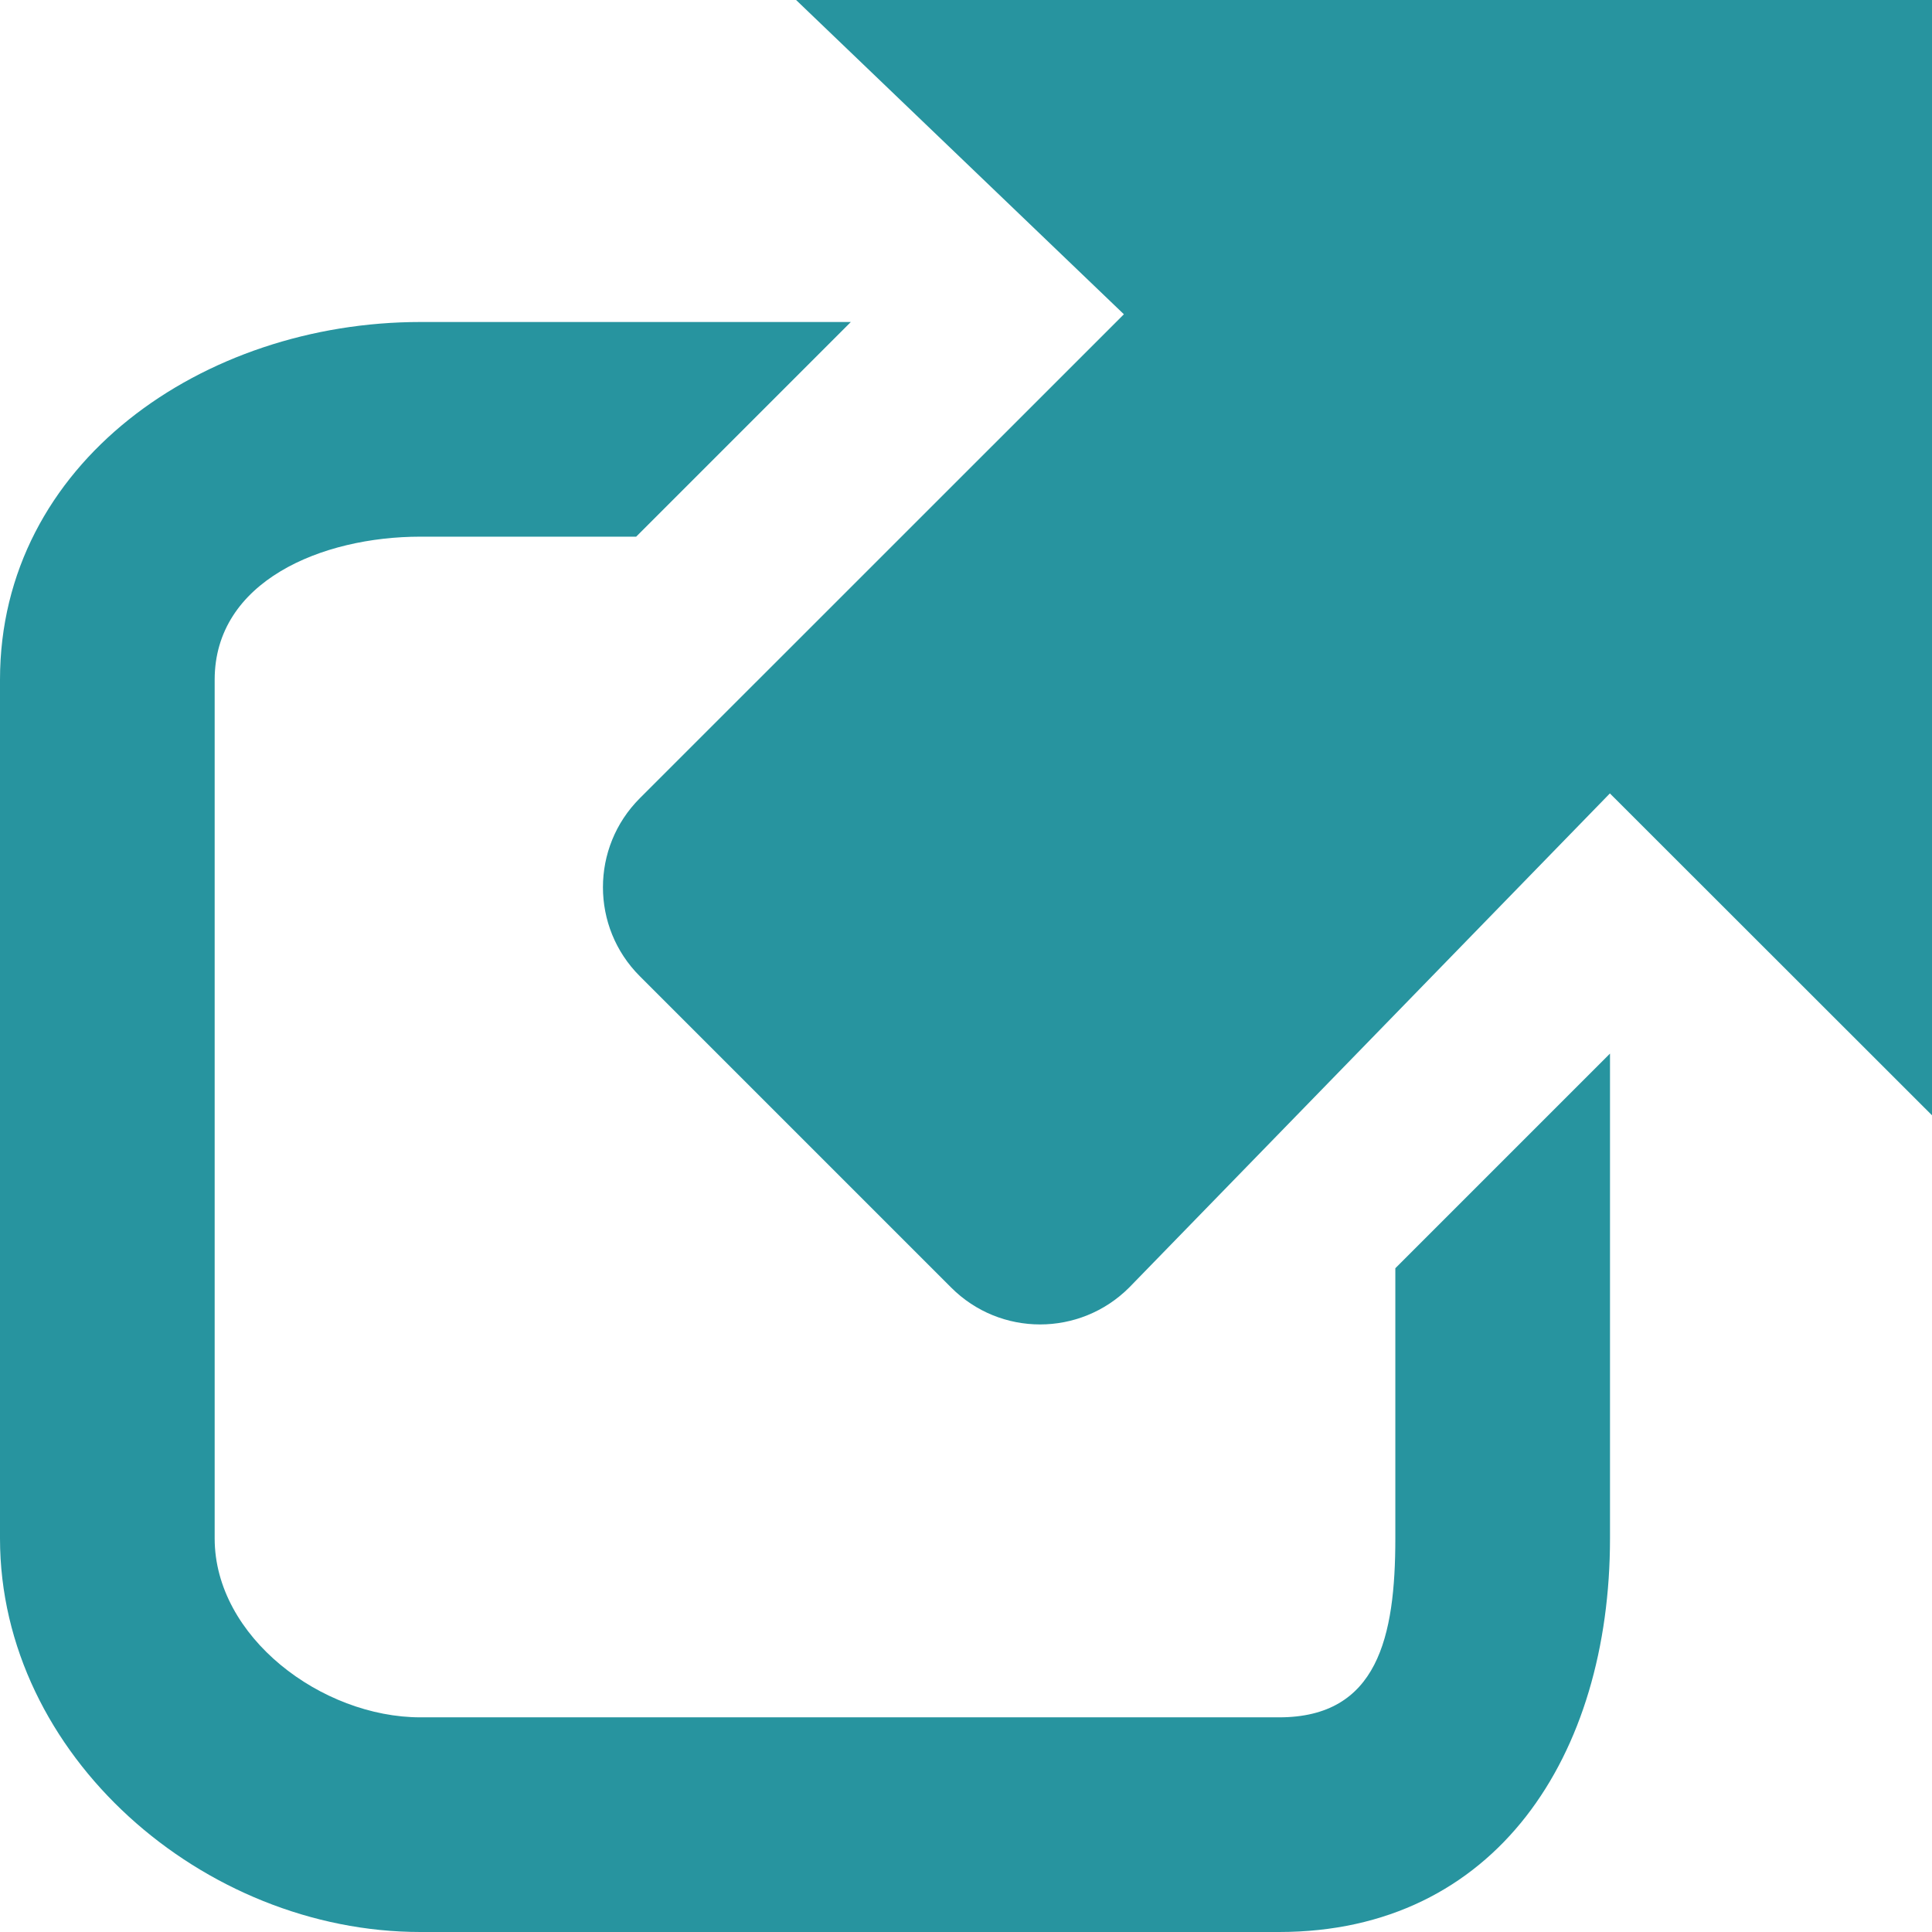
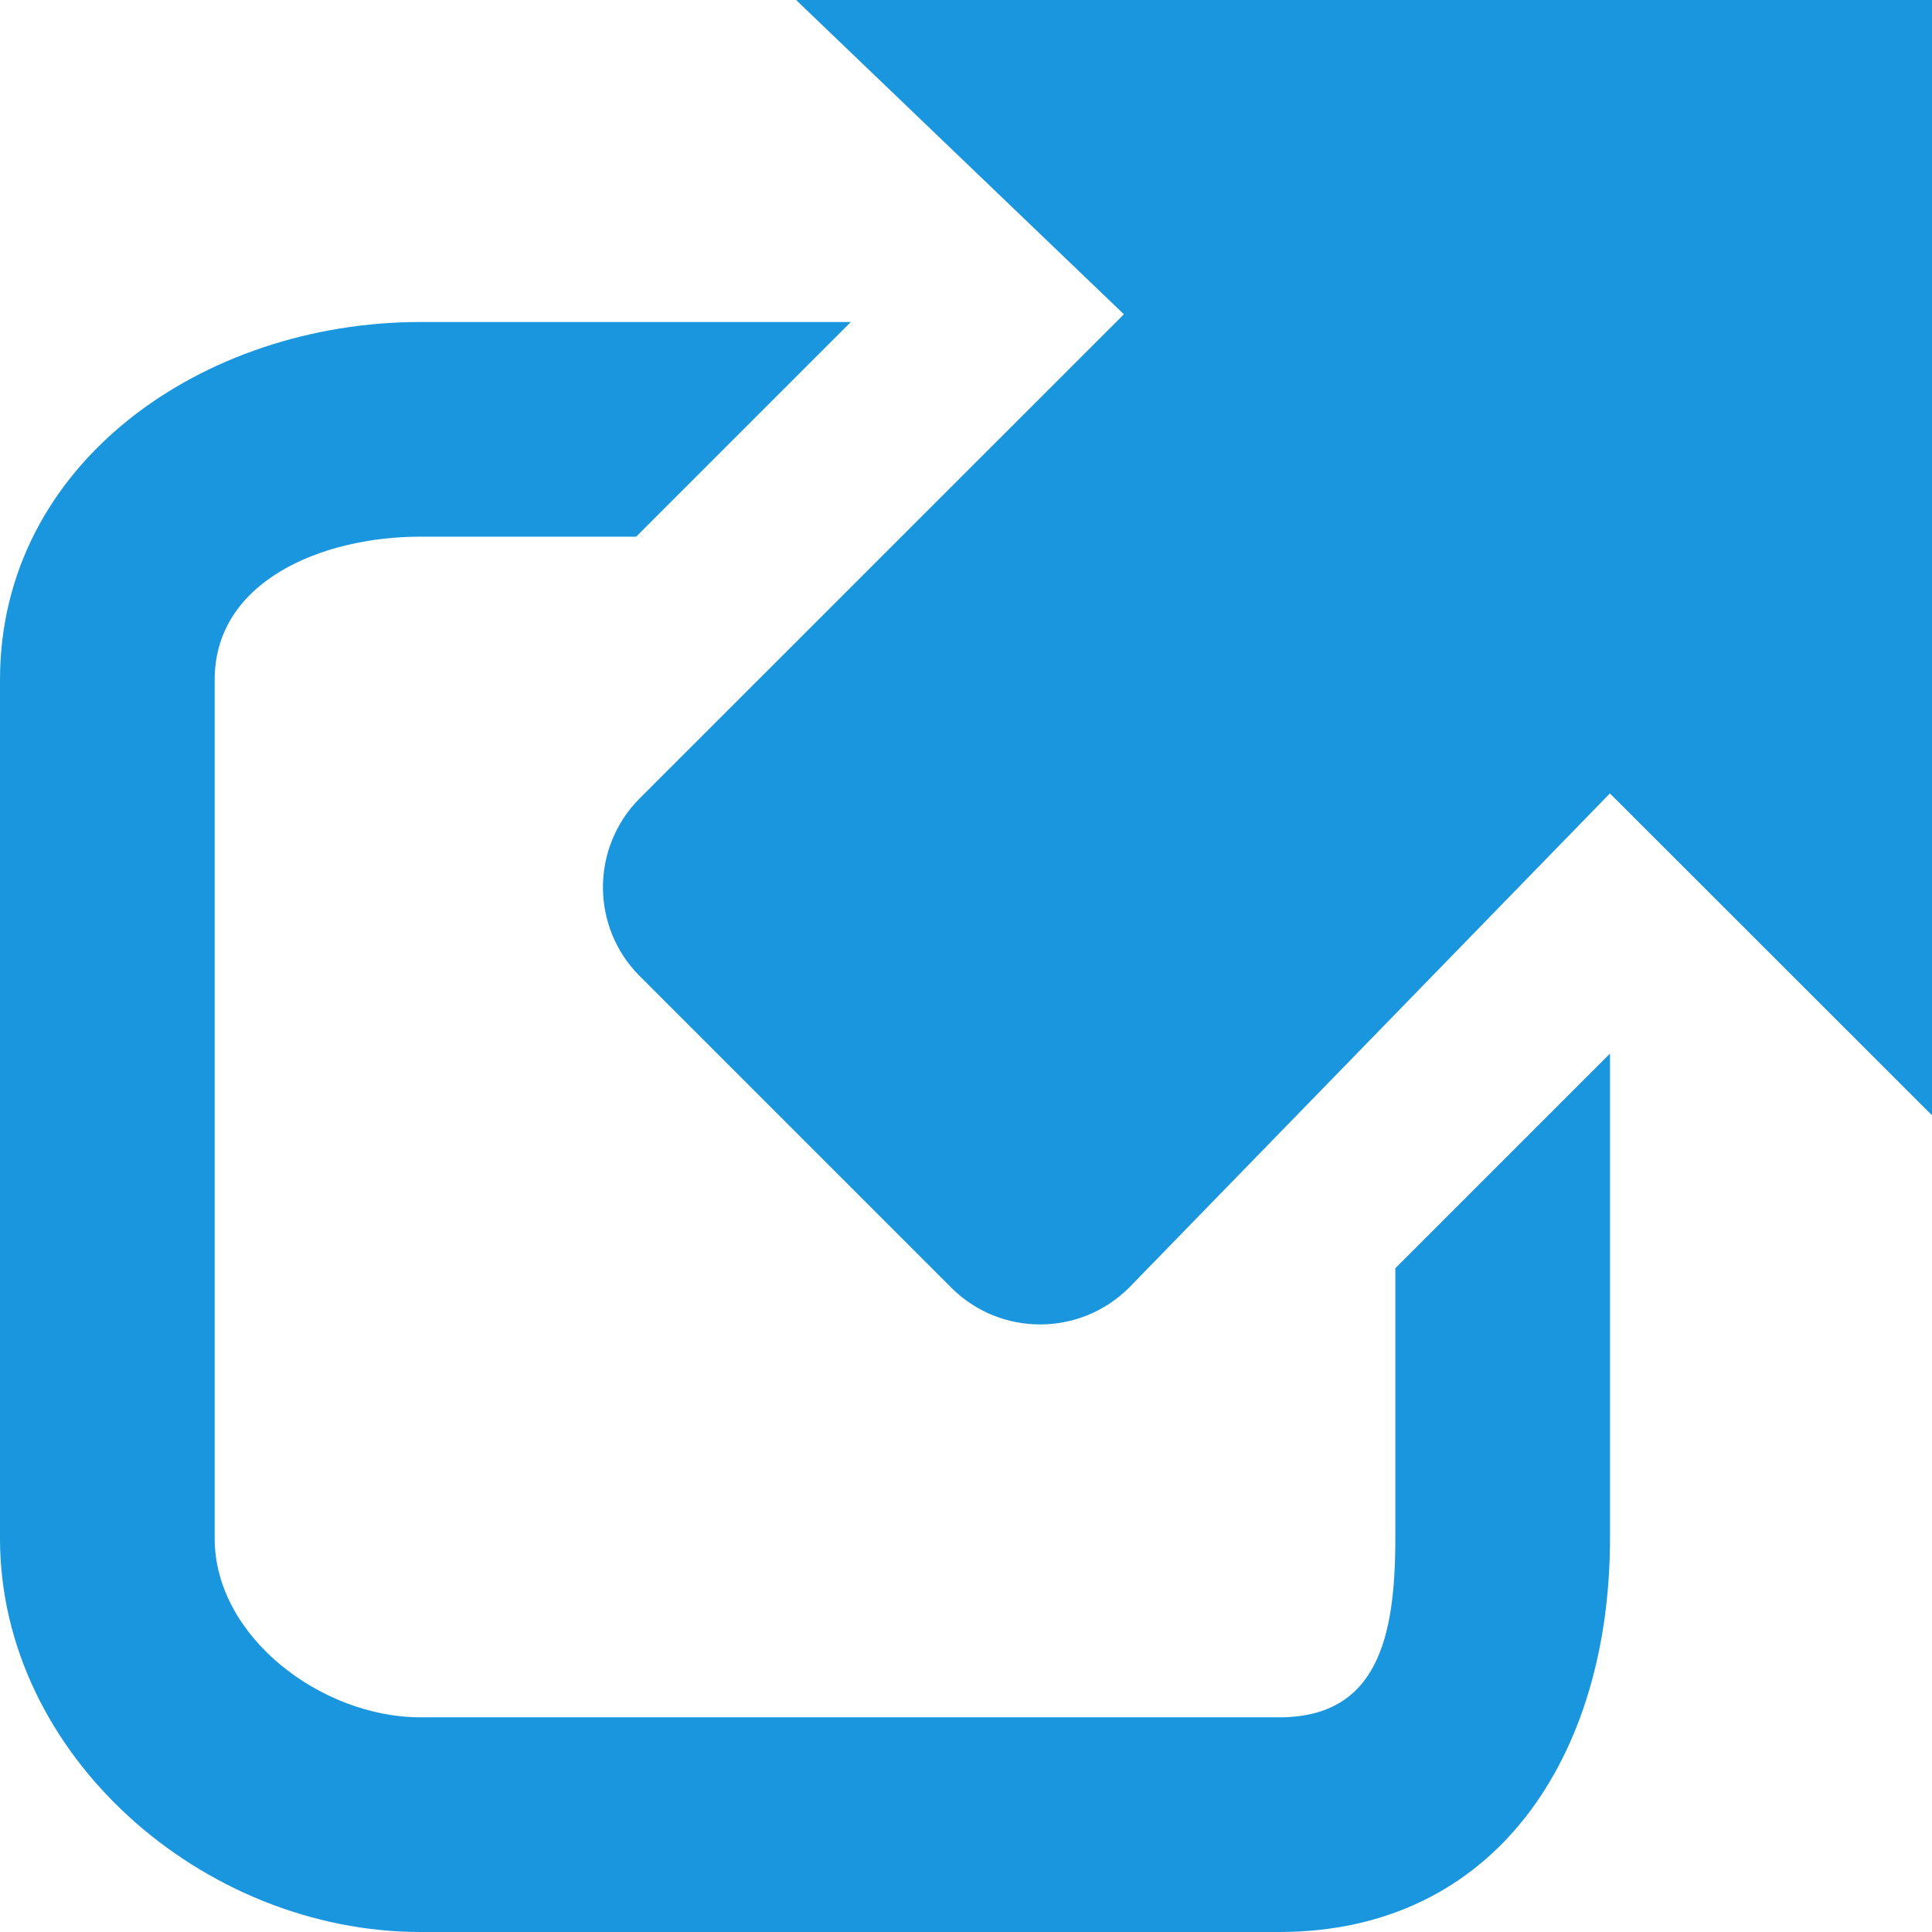
<svg xmlns="http://www.w3.org/2000/svg" version="1.1" id="Layer_1" x="0px" y="0px" width="18px" height="18px" viewBox="5 5 18 18" enable-background="new 5 5 18 18" xml:space="preserve">
  <g>
-     <path fill="#27949F" d="M23,5H12.417l3.054,2.928l-4.51,4.509c-0.458,0.458-0.458,1.201,0,1.658l2.901,2.901   c0.457,0.458,1.199,0.458,1.658,0l4.479-4.604L23,15.391V5z" />
-     <path fill="#27949F" d="M18,16.816v2.517C18,20.252,17.836,21,16.917,21h-8C7.998,21,7,20.252,7,19.333v-8   C7,10.415,7.998,10,8.917,10h2.01l2-2h-4.01C6.895,8,5,9.312,5,11.333v8C5,21.355,6.895,23,8.917,23h8   C18.938,23,20,21.355,20,19.333v-4.517L18,16.816z" />
+     <path fill="#1a96de" d="M23,5H12.417l3.054,2.928l-4.51,4.509c-0.458,0.458-0.458,1.201,0,1.658l2.901,2.901   c0.457,0.458,1.199,0.458,1.658,0l4.479-4.604L23,15.391V5z" />
+     <path fill="#1a96de" d="M18,16.816v2.517C18,20.252,17.836,21,16.917,21h-8C7.998,21,7,20.252,7,19.333v-8   C7,10.415,7.998,10,8.917,10h2.01l2-2h-4.01C6.895,8,5,9.312,5,11.333v8C5,21.355,6.895,23,8.917,23h8   C18.938,23,20,21.355,20,19.333v-4.517L18,16.816z" />
  </g>
</svg>
